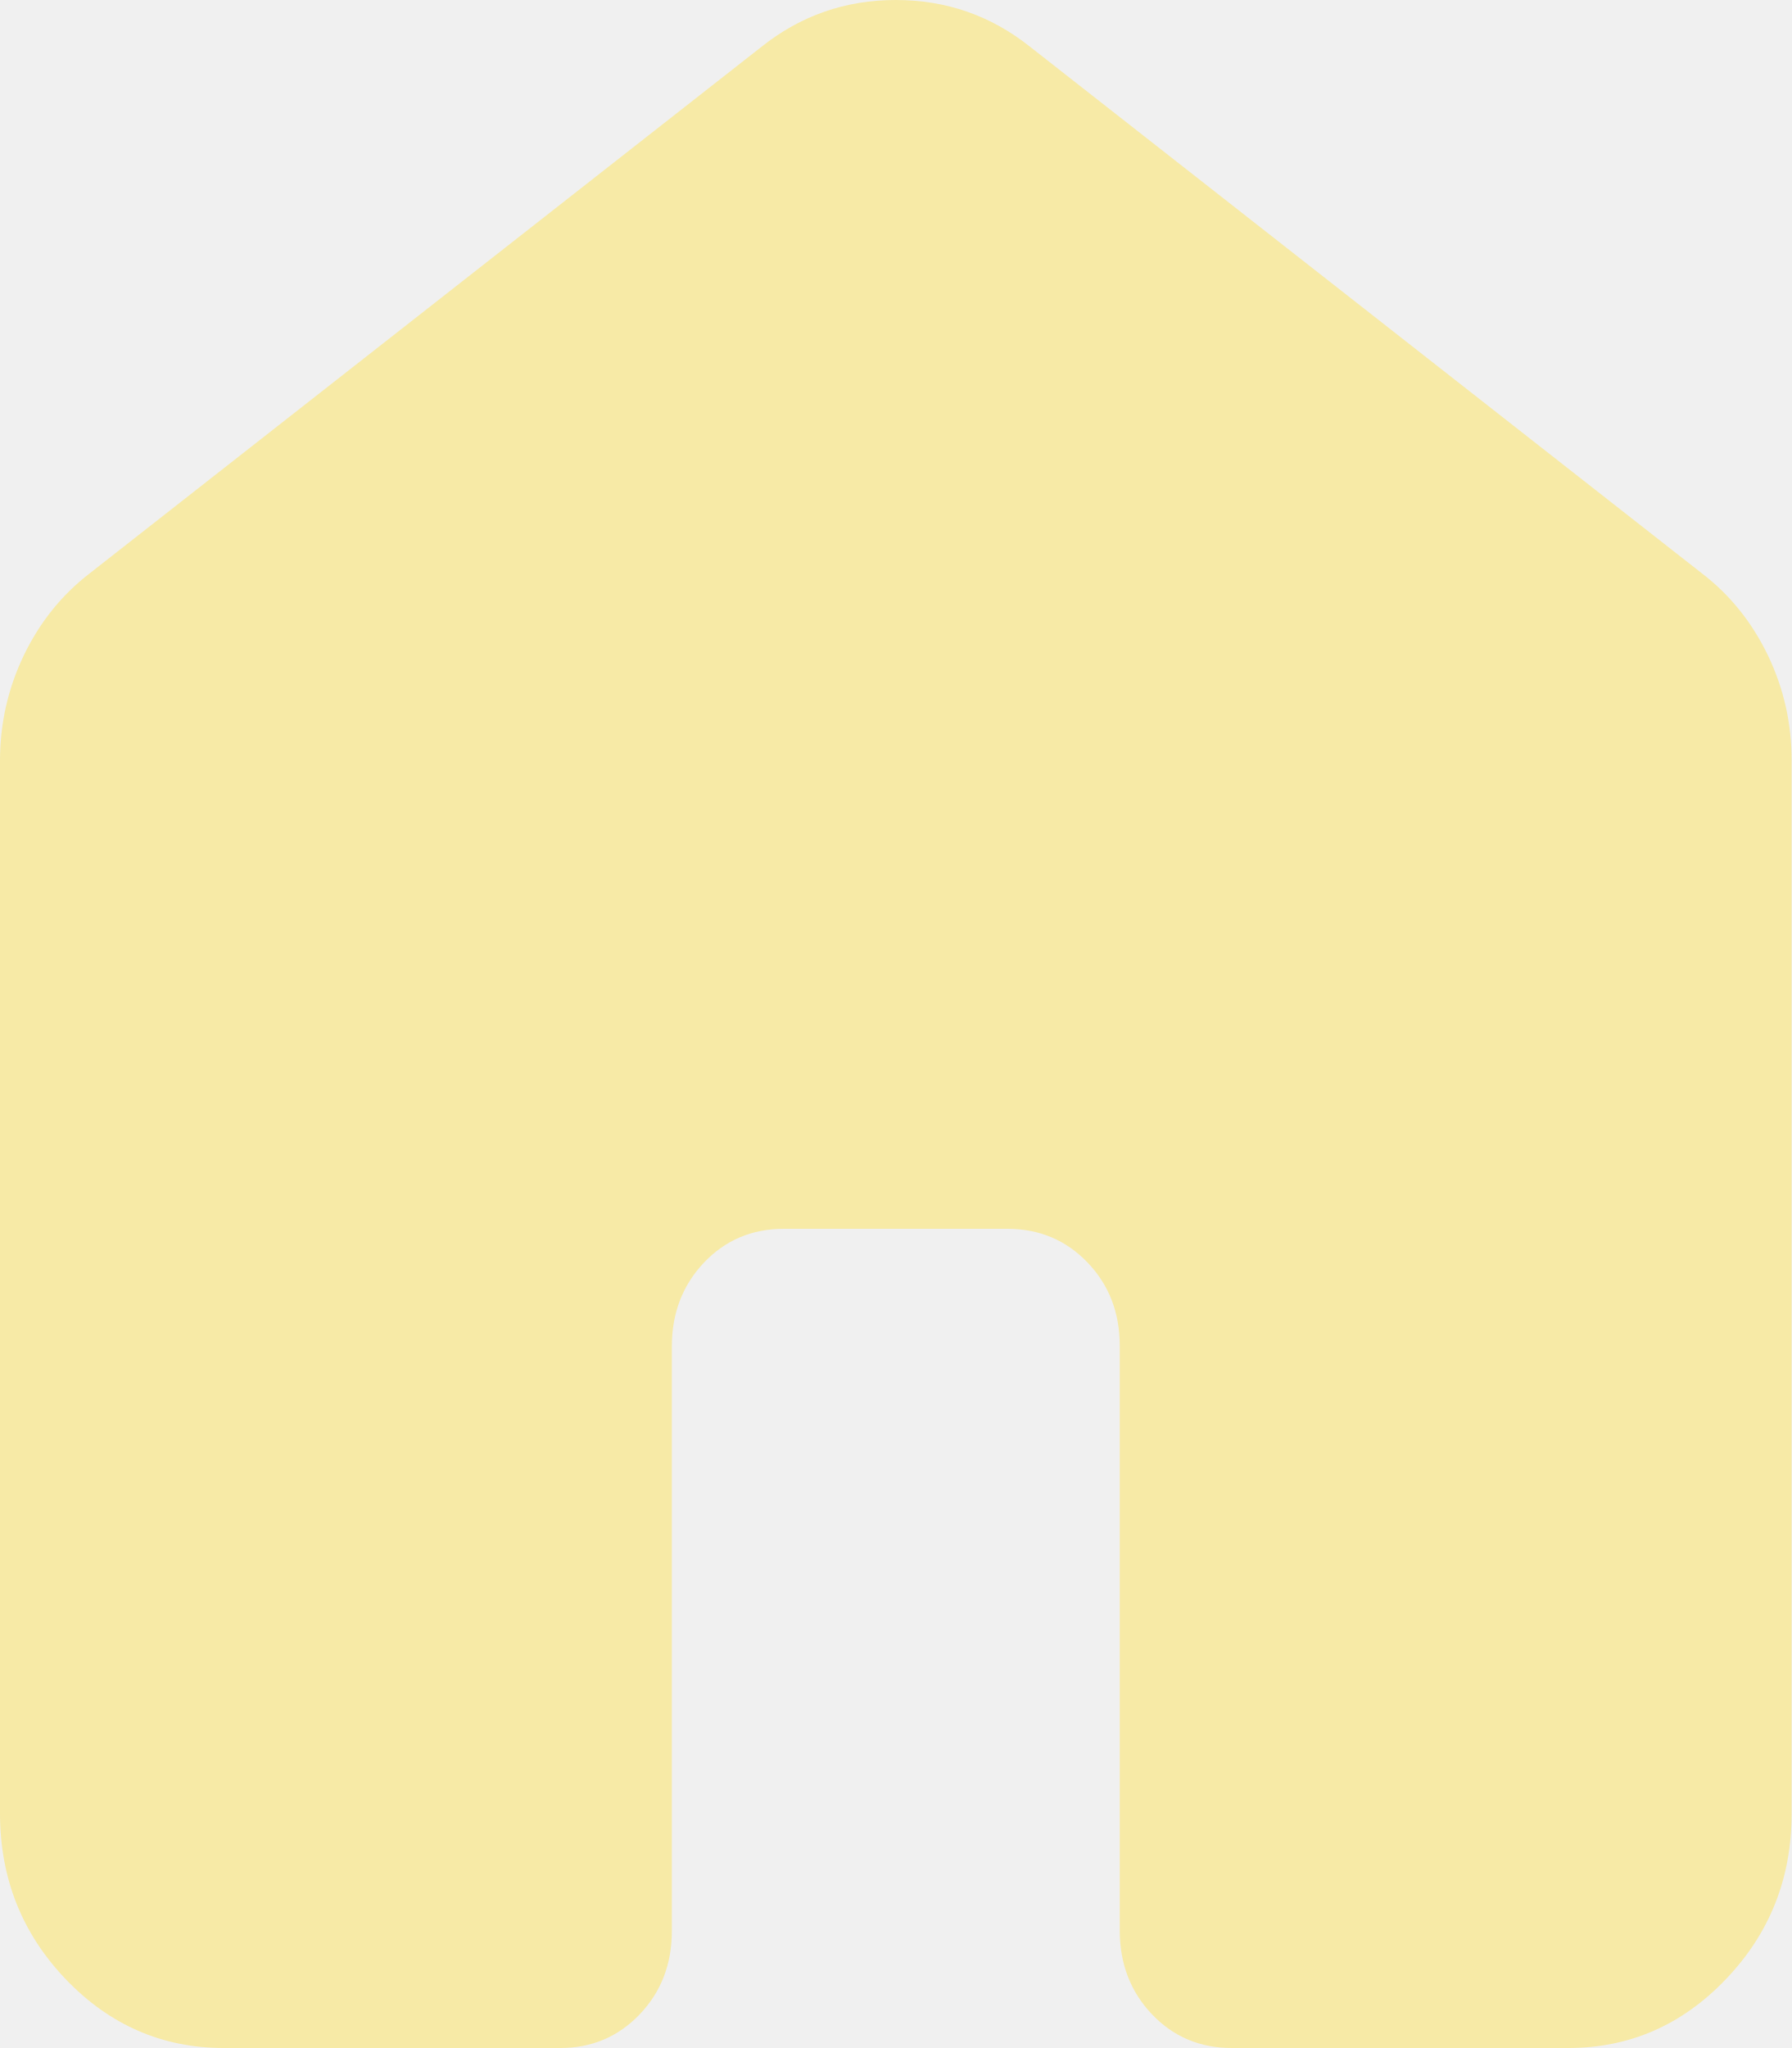
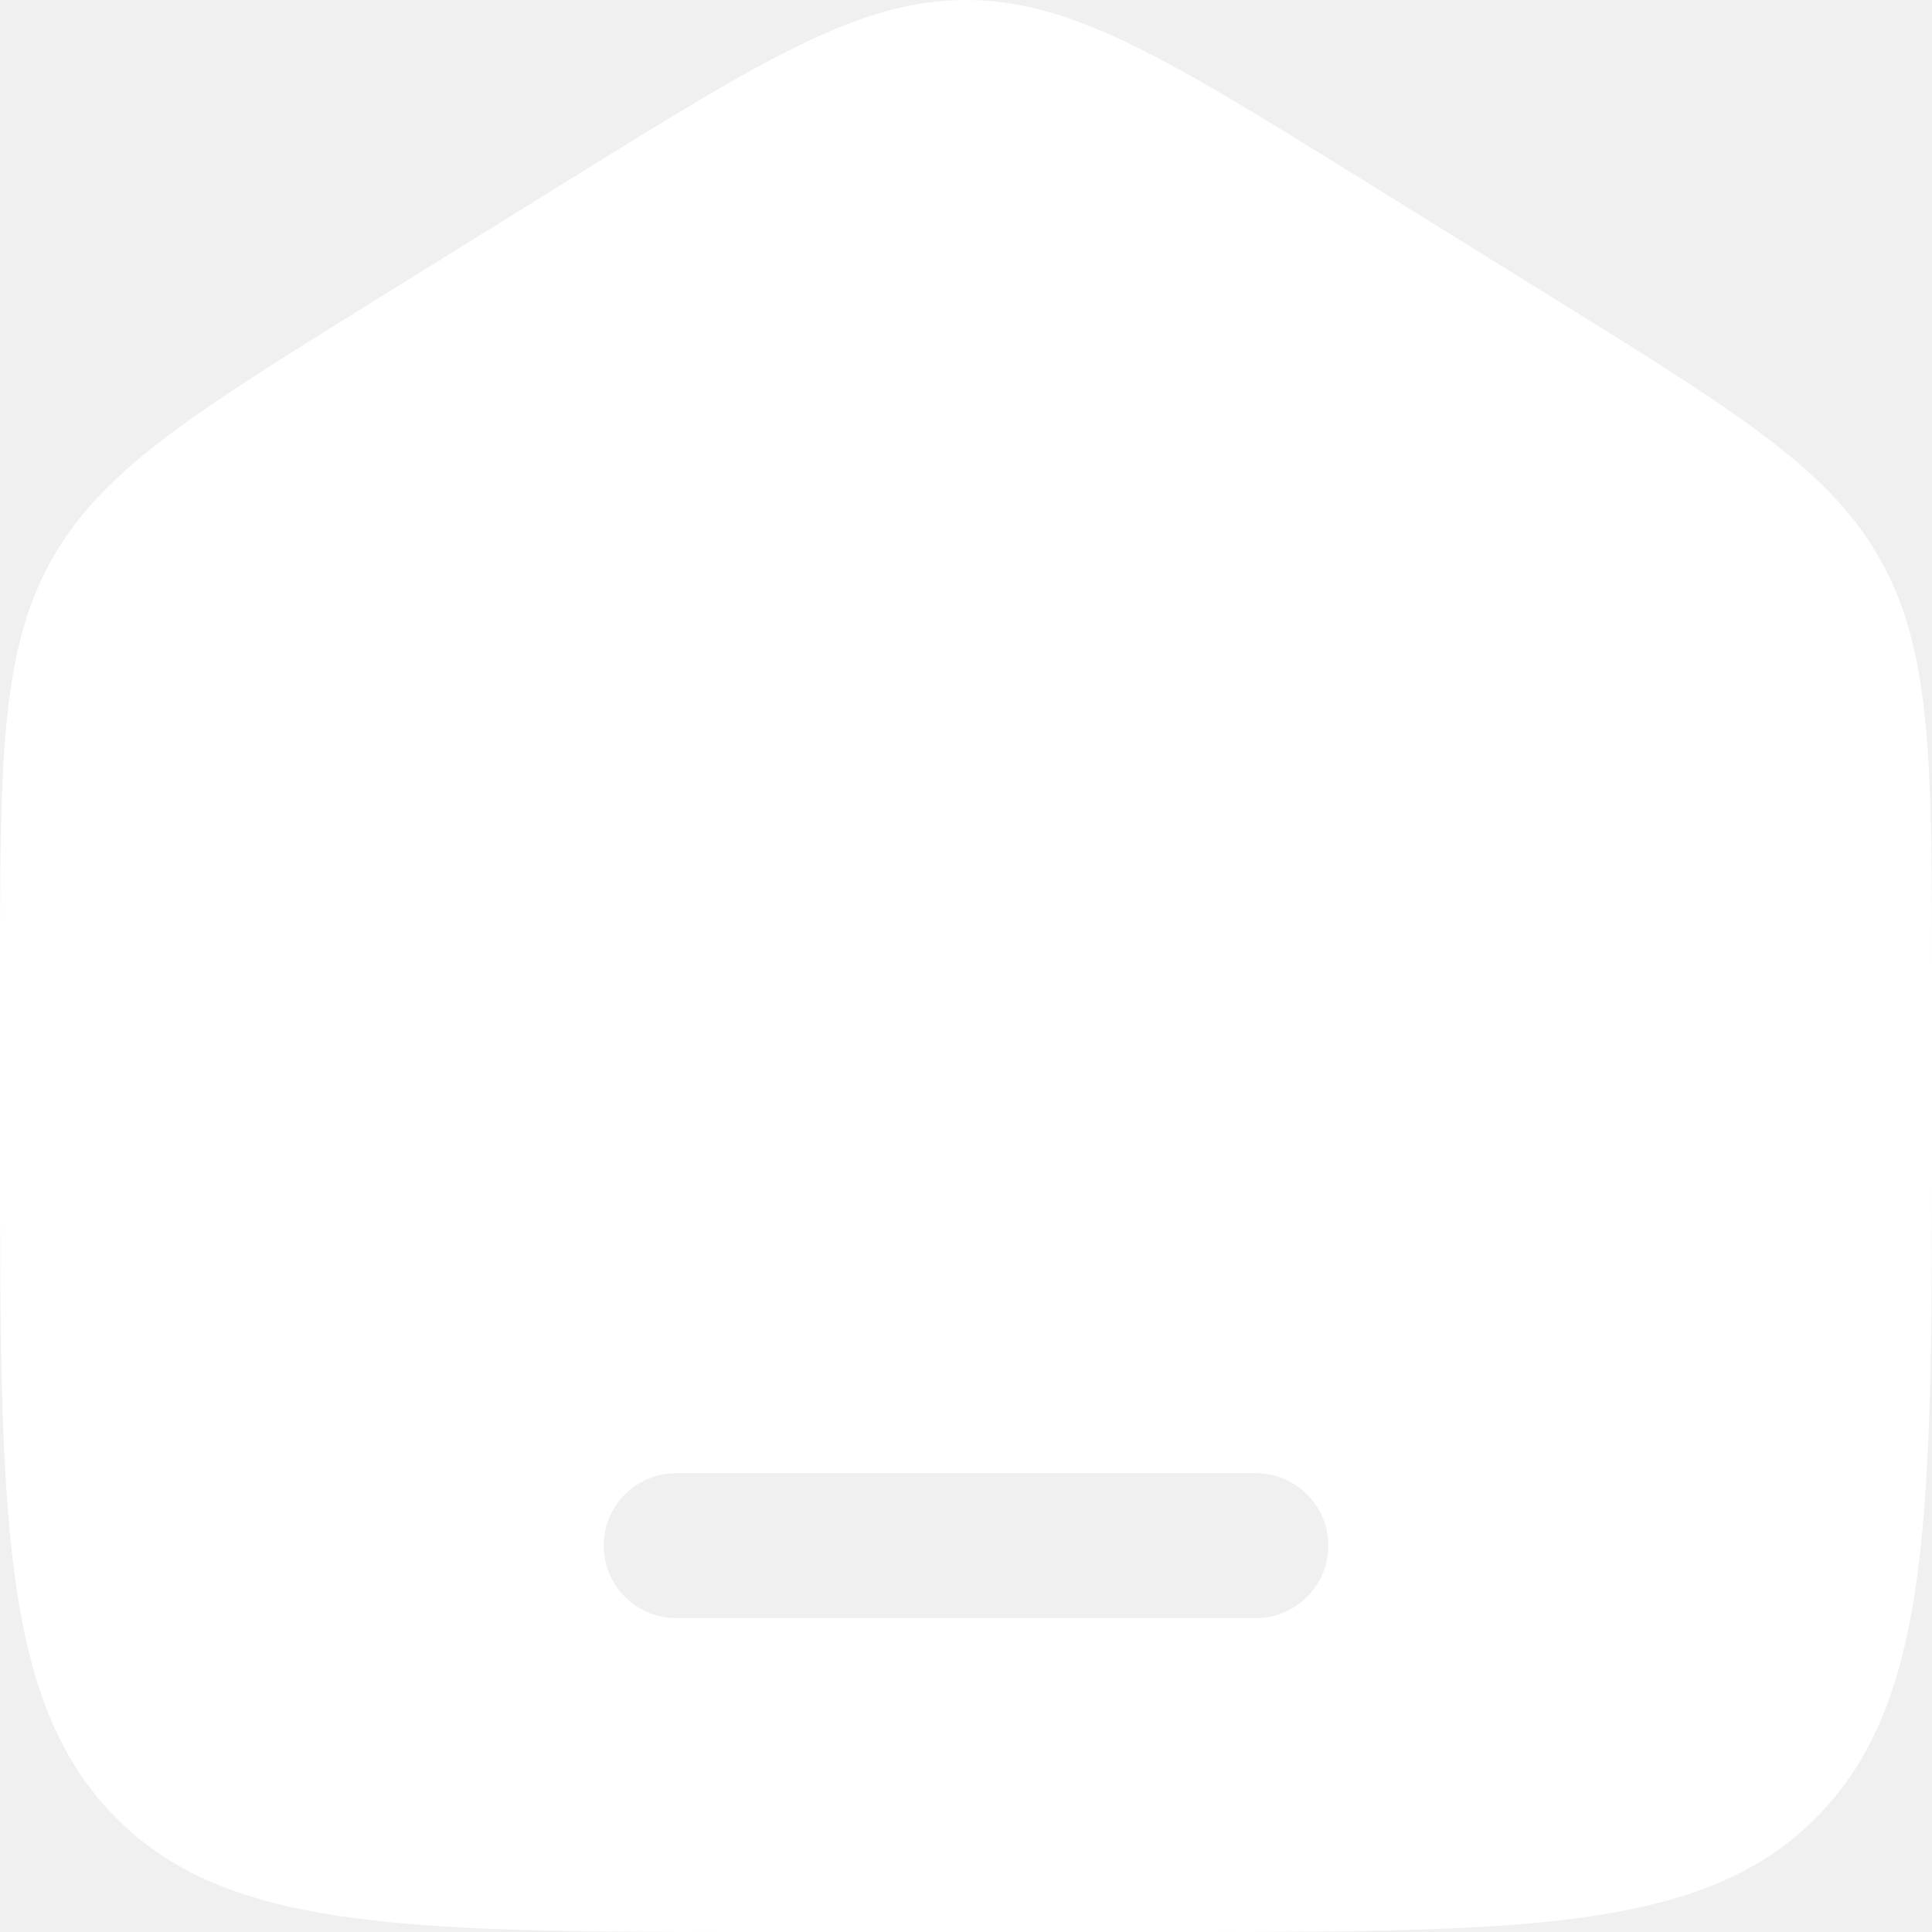
- <svg xmlns="http://www.w3.org/2000/svg" width="14" height="16" viewBox="0 0 14 16" fill="none">
-   <path d="M0 14.171V5.943C0 5.653 0.062 5.379 0.186 5.12C0.311 4.861 0.482 4.648 0.7 4.48L5.95 0.366C6.256 0.122 6.606 0 7 0C7.394 0 7.744 0.122 8.05 0.366L13.3 4.48C13.519 4.648 13.69 4.861 13.815 5.12C13.939 5.379 14.001 5.653 14 5.943V14.171C14 14.674 13.829 15.105 13.486 15.463C13.143 15.822 12.731 16.001 12.25 16H9.625C9.377 16 9.169 15.912 9.002 15.737C8.835 15.561 8.751 15.344 8.75 15.086V10.514C8.75 10.255 8.666 10.038 8.498 9.863C8.33 9.688 8.122 9.601 7.875 9.6H6.125C5.877 9.6 5.669 9.688 5.502 9.863C5.335 10.039 5.251 10.256 5.25 10.514V15.086C5.25 15.345 5.166 15.562 4.998 15.738C4.83 15.913 4.622 16.001 4.375 16H1.75C1.269 16 0.857 15.821 0.514 15.463C0.172 15.105 0.001 14.675 0 14.171Z" fill="#F7EAA6" />
+ <svg xmlns="http://www.w3.org/2000/svg" width="17" height="17" viewBox="0 0 17 17" fill="none">
+   <path fill-rule="evenodd" clip-rule="evenodd" d="M0.441 4.949C5.06639e-08 5.756 0 6.728 0 8.673V9.966C0 13.282 1.01328e-07 14.94 0.996 15.97C1.992 17 3.594 17 6.8 17H10.2C13.405 17 15.008 17 16.004 15.97C17 14.94 17 13.282 17 9.966V8.673C17 6.728 17 5.756 16.559 4.949C16.117 4.143 15.311 3.643 13.699 2.642L11.999 1.587C10.294 0.529 9.442 0 8.5 0C7.558 0 6.706 0.529 5.001 1.587L3.301 2.642C1.689 3.643 0.883 4.143 0.441 4.949ZM5.95 12.963C5.598 12.963 5.312 13.248 5.312 13.6C5.312 13.952 5.598 14.238 5.95 14.238H11.05C11.402 14.238 11.688 13.952 11.688 13.6C11.688 13.248 11.402 12.963 11.05 12.963H5.95Z" fill="white" />
</svg>
